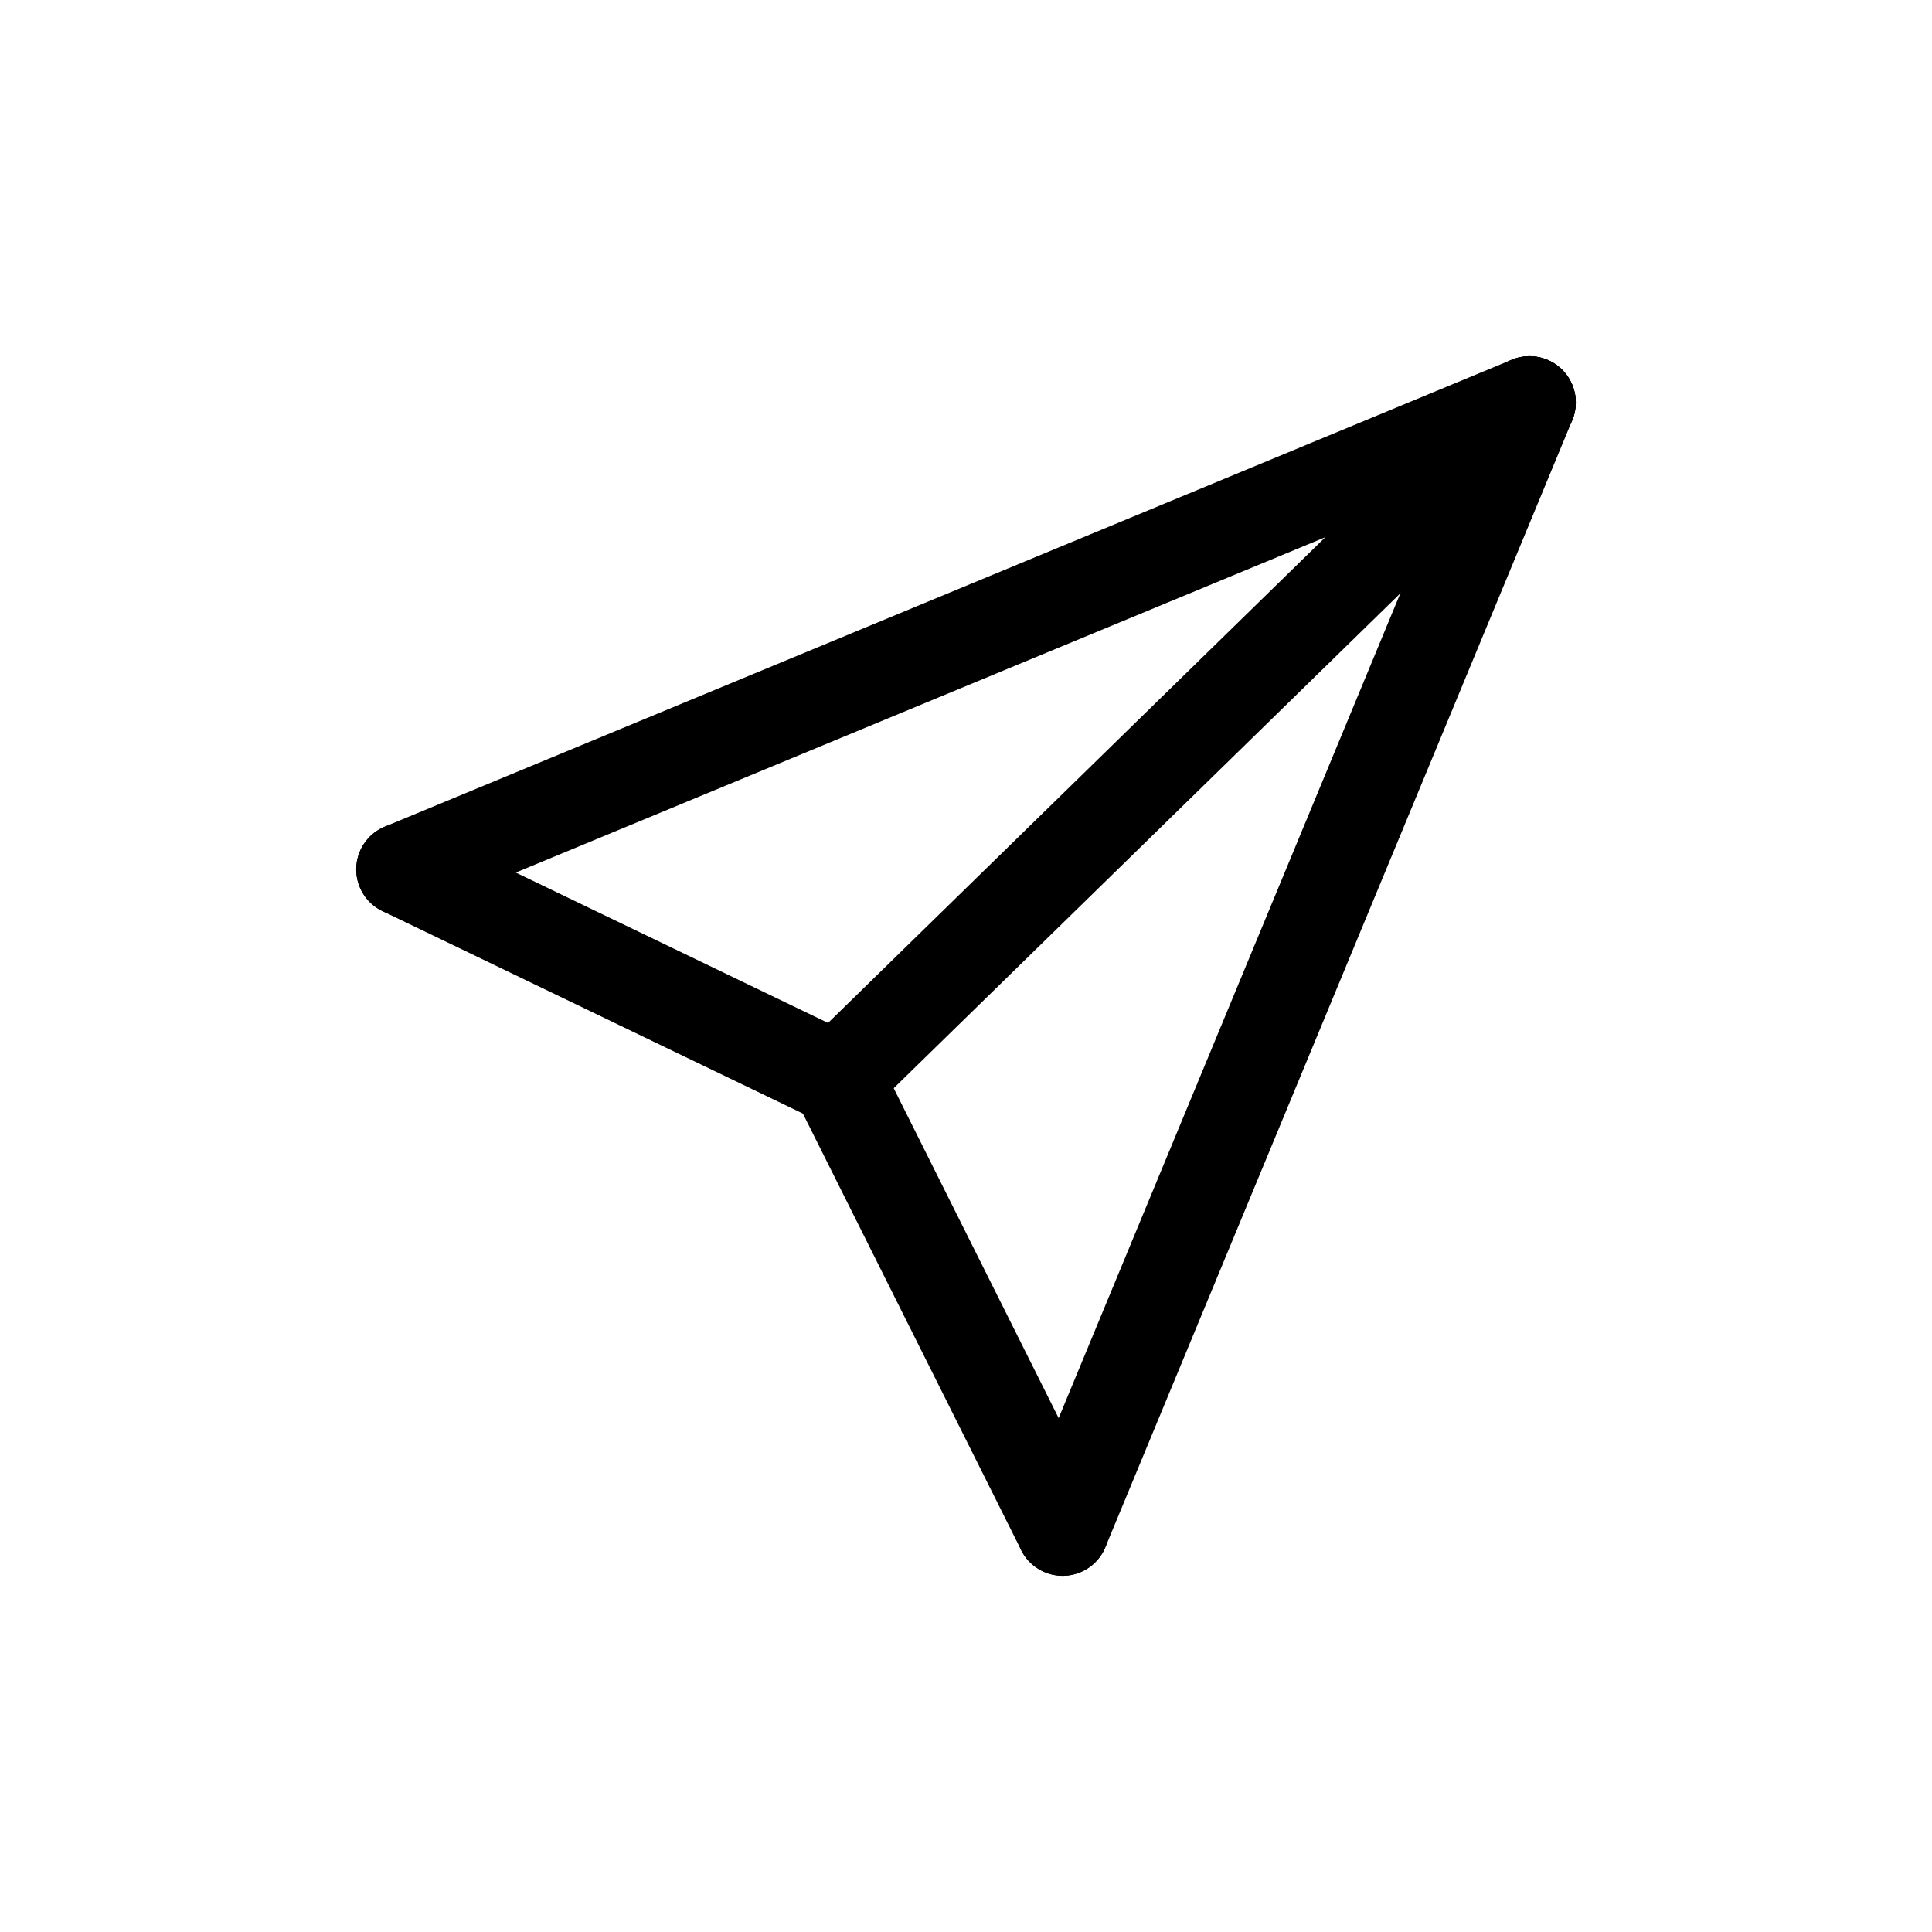
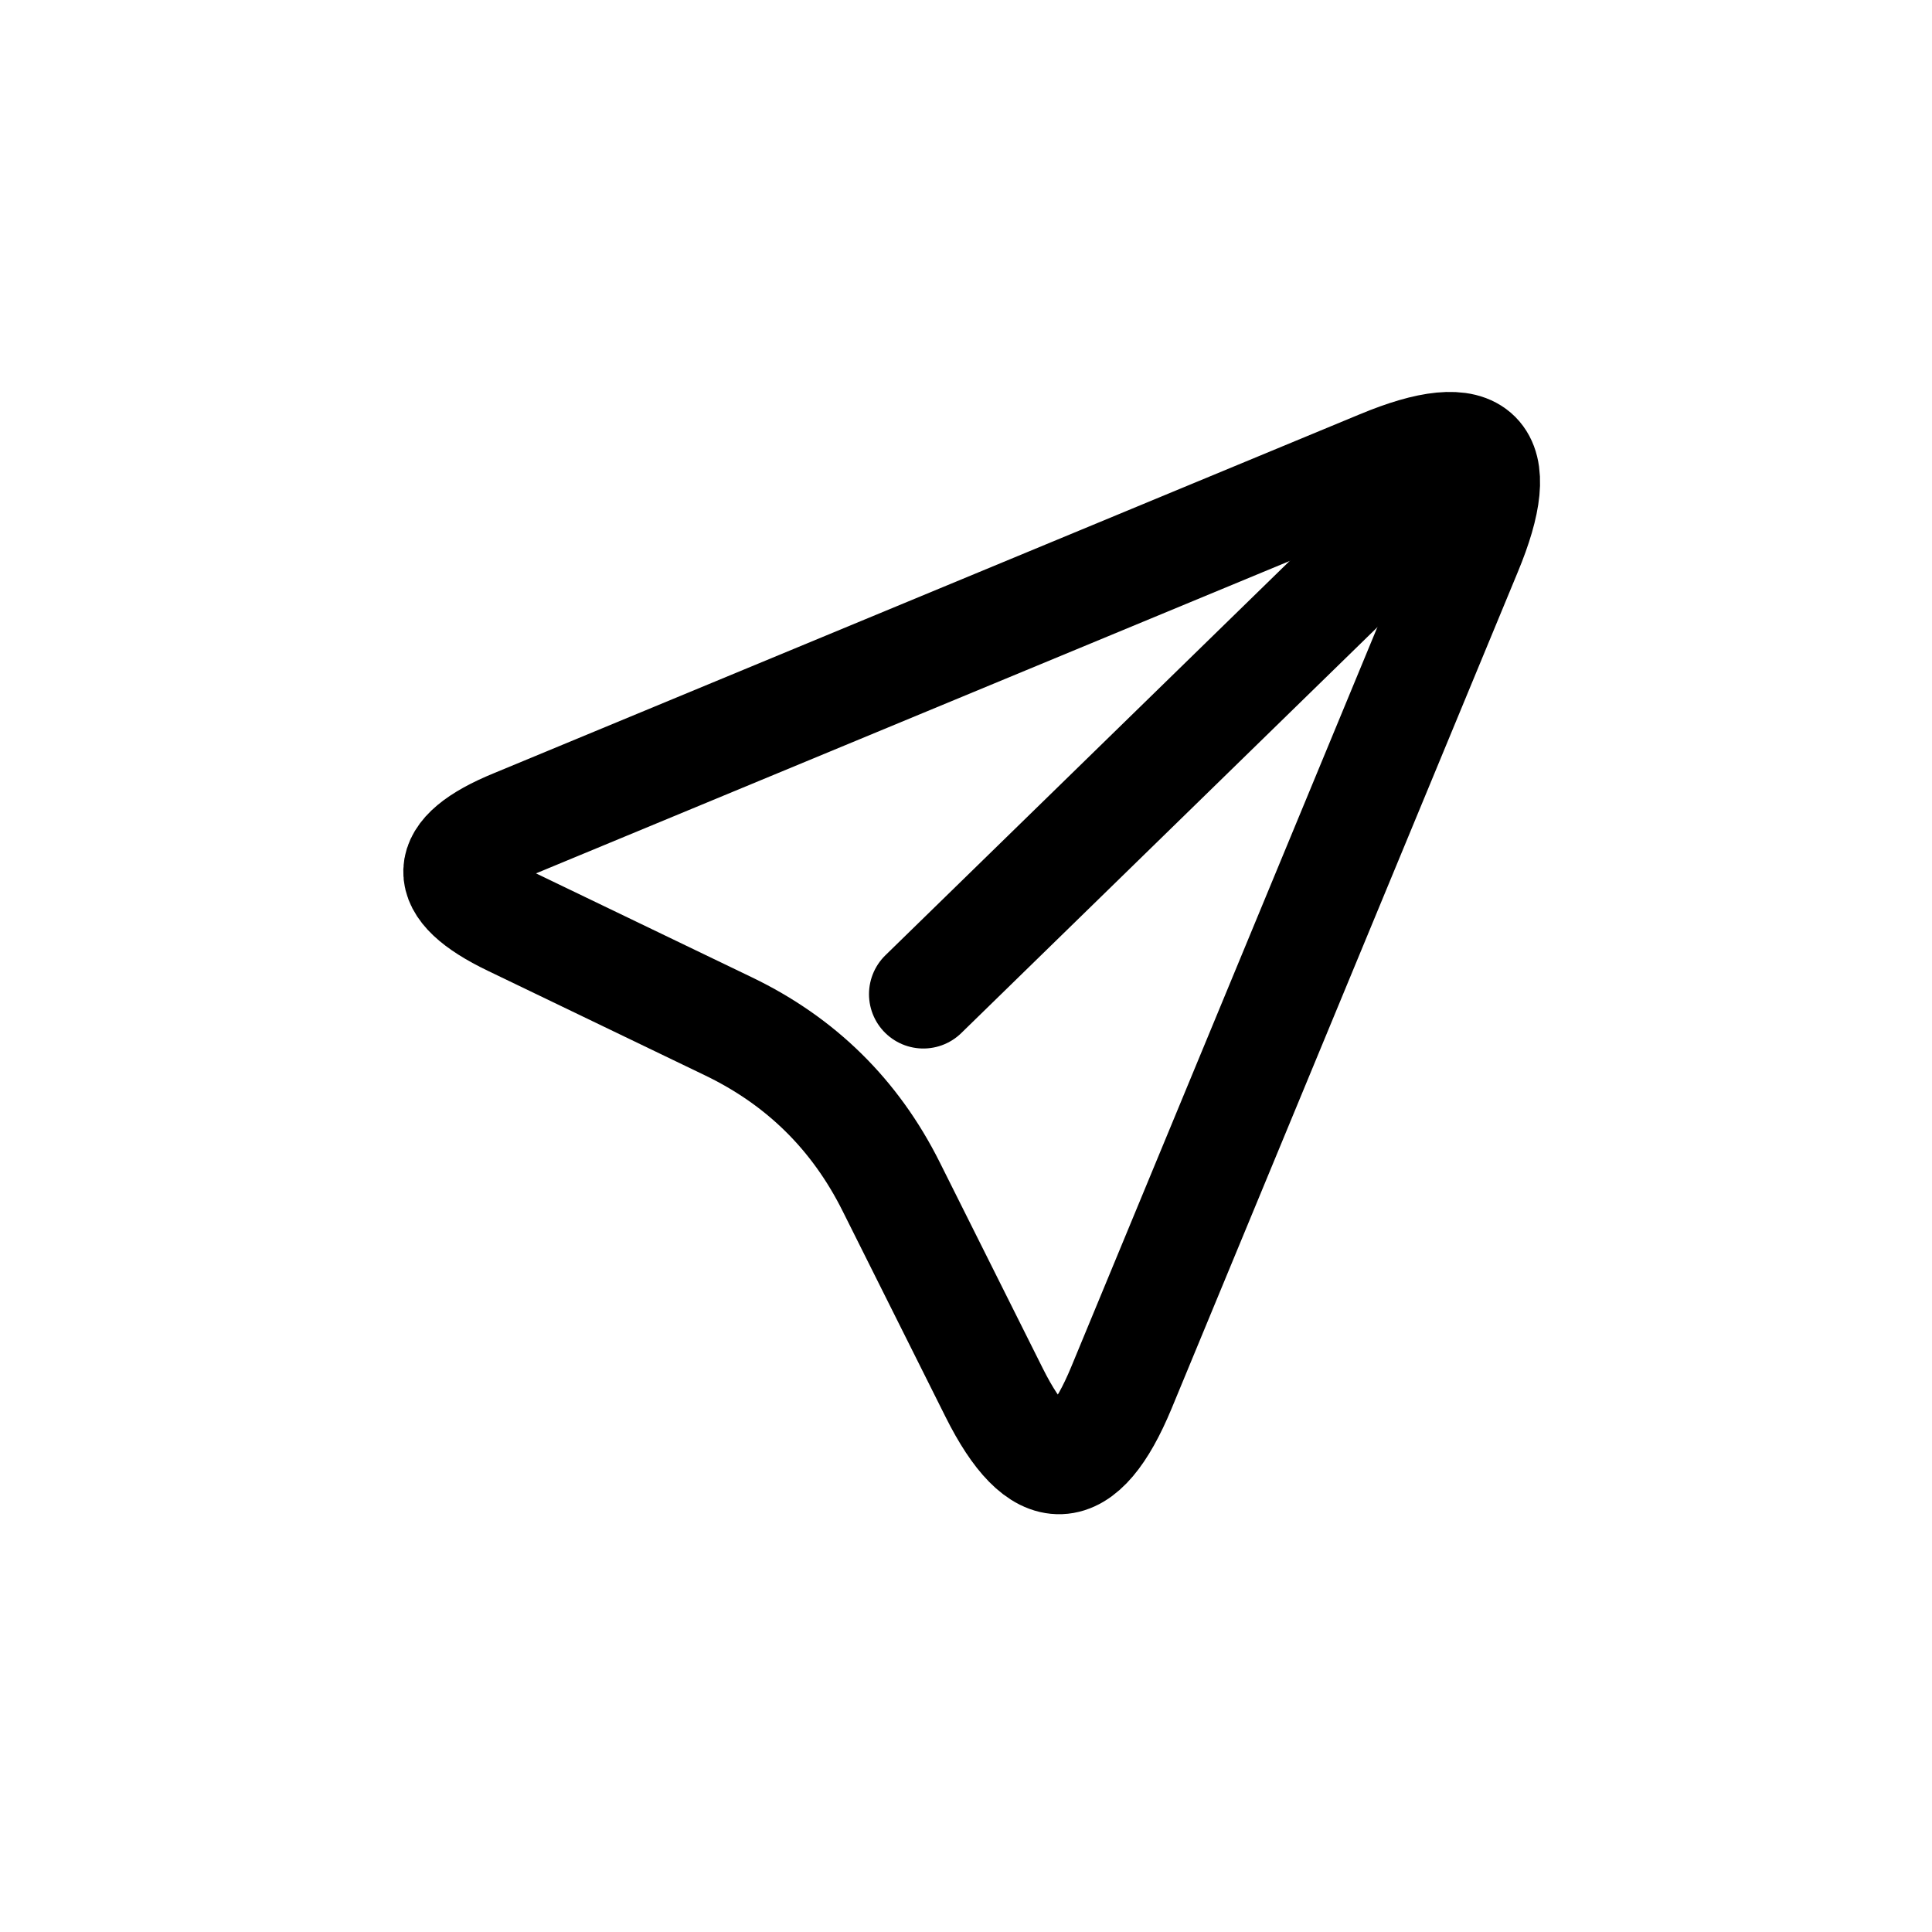
- <svg xmlns="http://www.w3.org/2000/svg" width="24" height="24" viewBox="0 0 24 24" fill="none" stroke="currentColor" stroke-width="1.15" stroke-linecap="round" stroke-linejoin="round">
-   <path d="M5 10.8 19 5" />
-   <path d="M19 5 13.2 19" />
-   <path d="M13.2 19 10.4 13.4" />
-   <path d="M10.4 13.4 5 10.8" />
-   <path d="M10.4 13.4 19 5" />
+ <svg xmlns="http://www.w3.org/2000/svg" width="24" height="24" viewBox="0 0 24 24" fill="none" stroke="currentColor" stroke-width="1.35" stroke-linecap="round" stroke-linejoin="round">
+   <path d="M6.39 10.23 L17.15 5.77 Q19 5 18.23 6.85 L13.93 17.24 Q13.2 19 12.35 17.3 L11.07 14.74 Q10.4 13.4 9.05 12.75 L6.35 11.45 Q5 10.8 6.39 10.23 Z" />
+   <path d="M11.47 12.35 L17.57 6.4" />
</svg>
